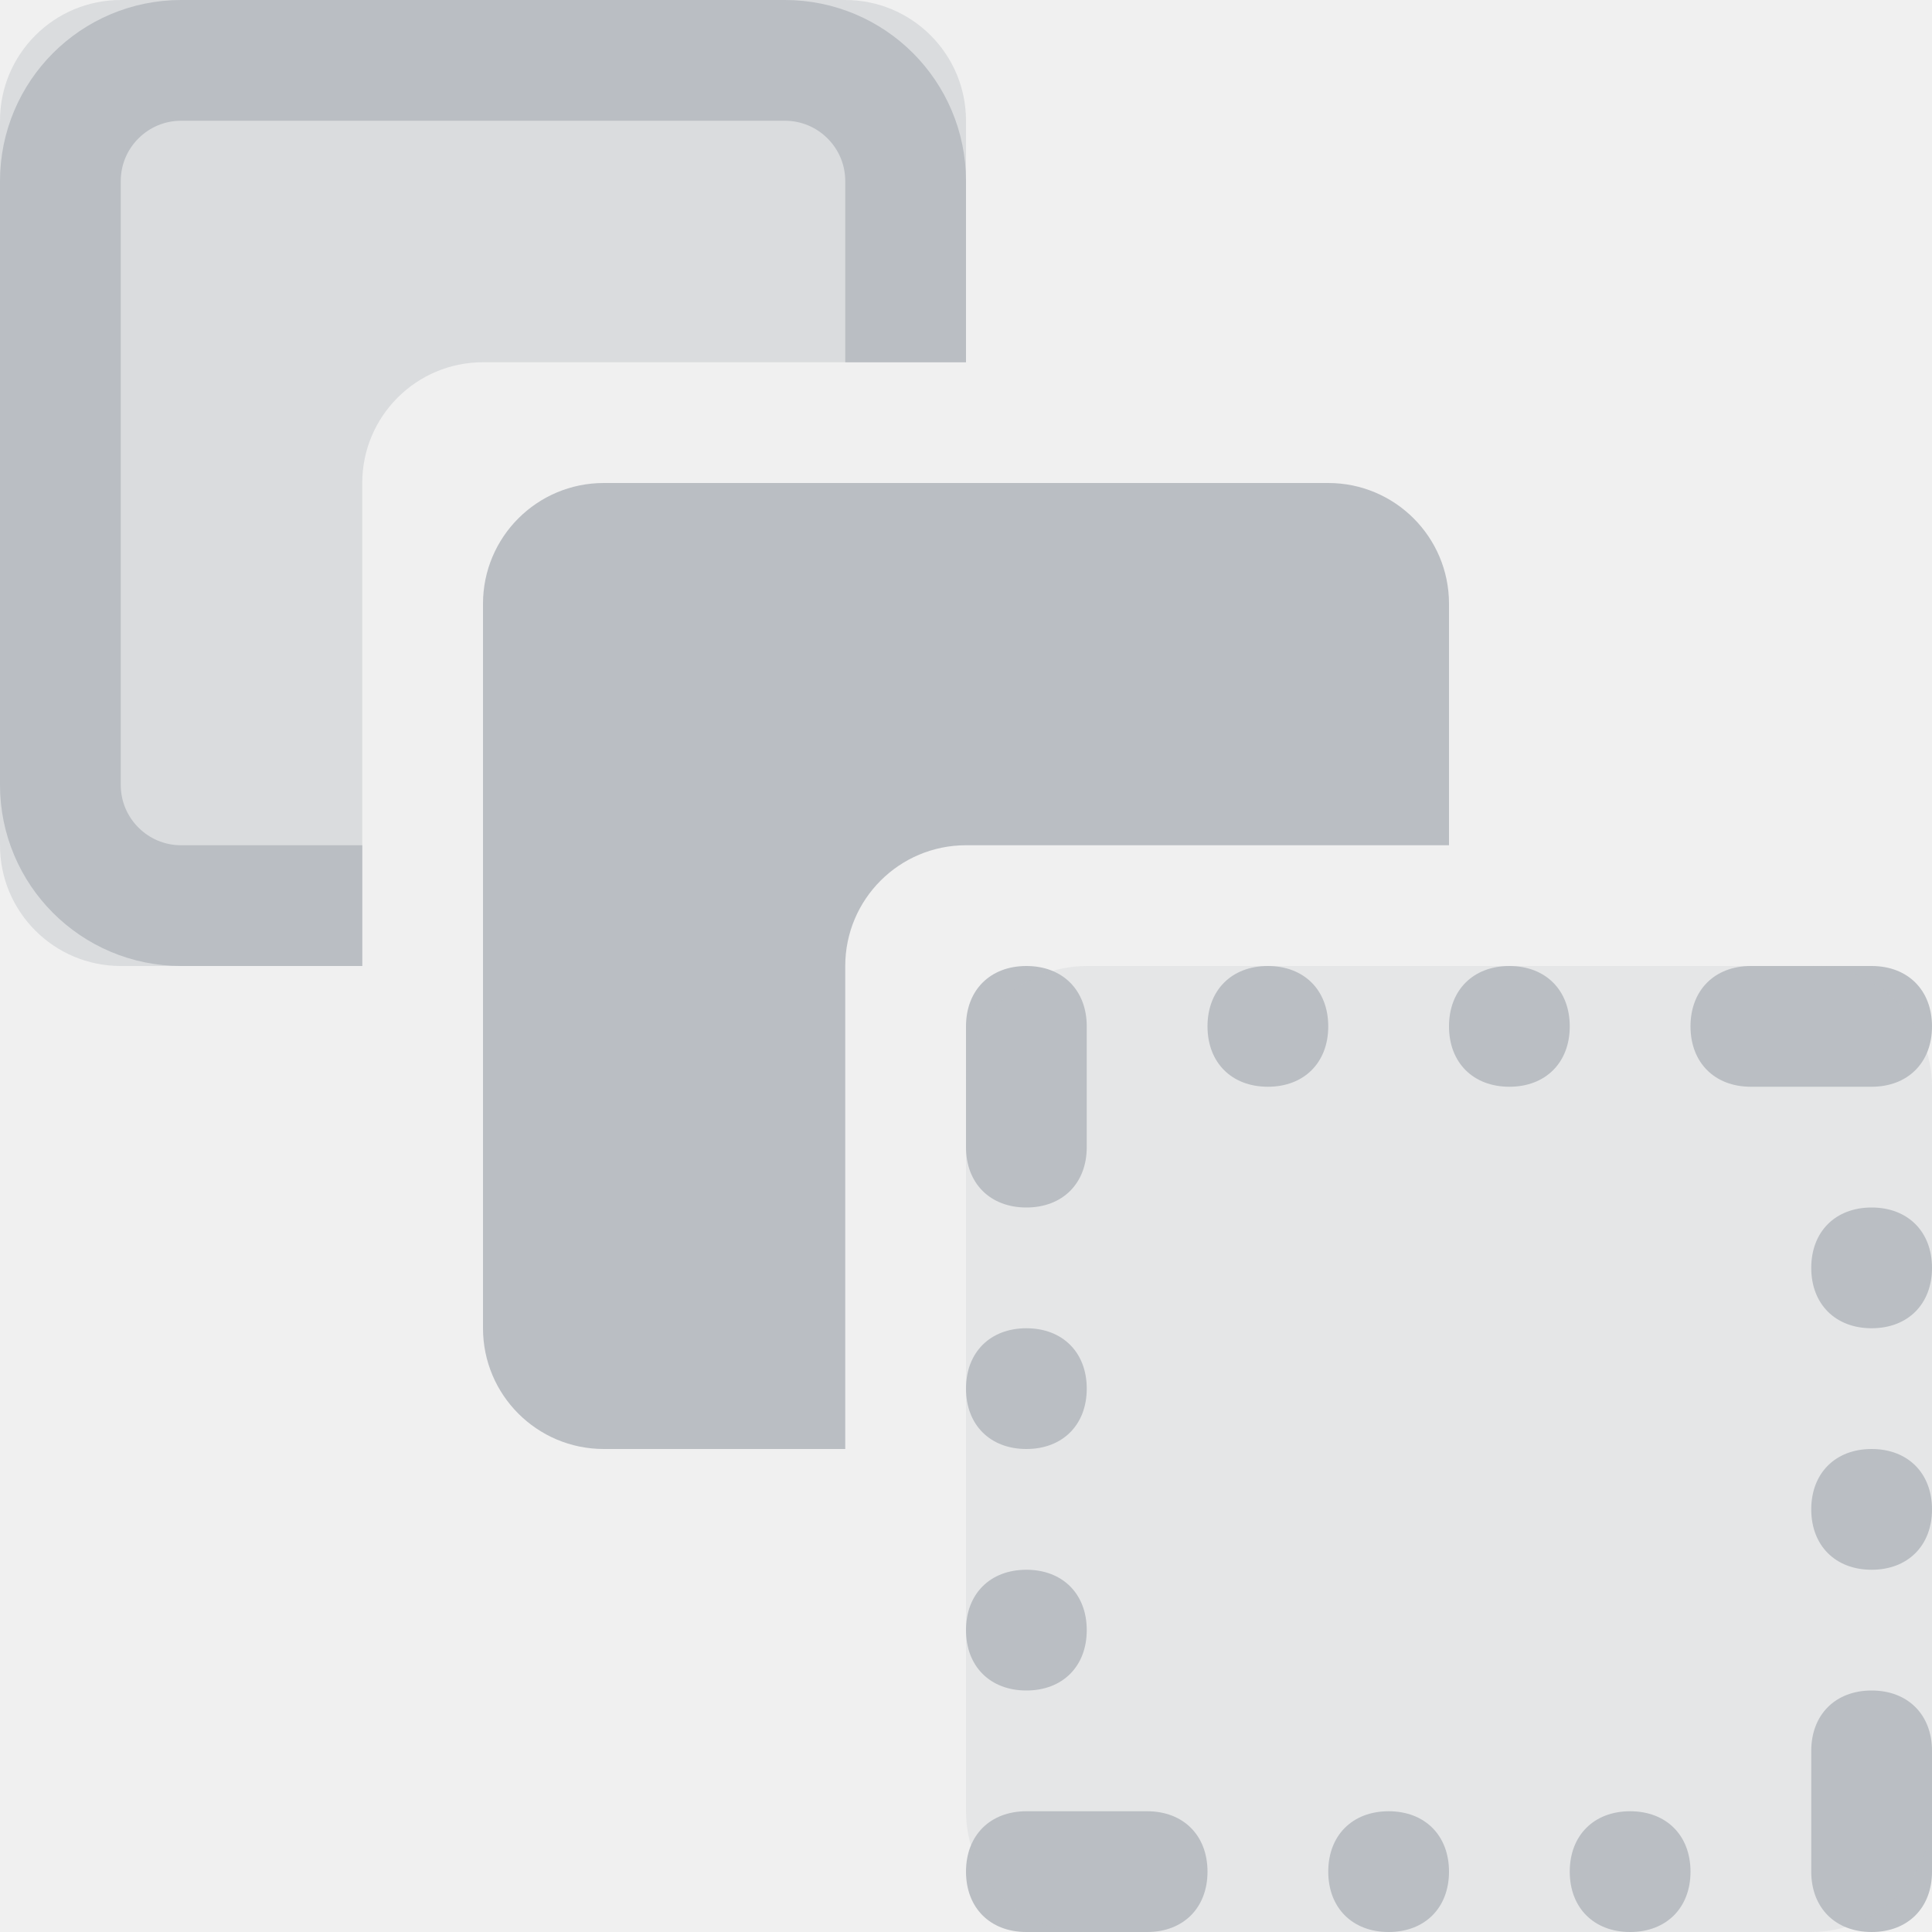
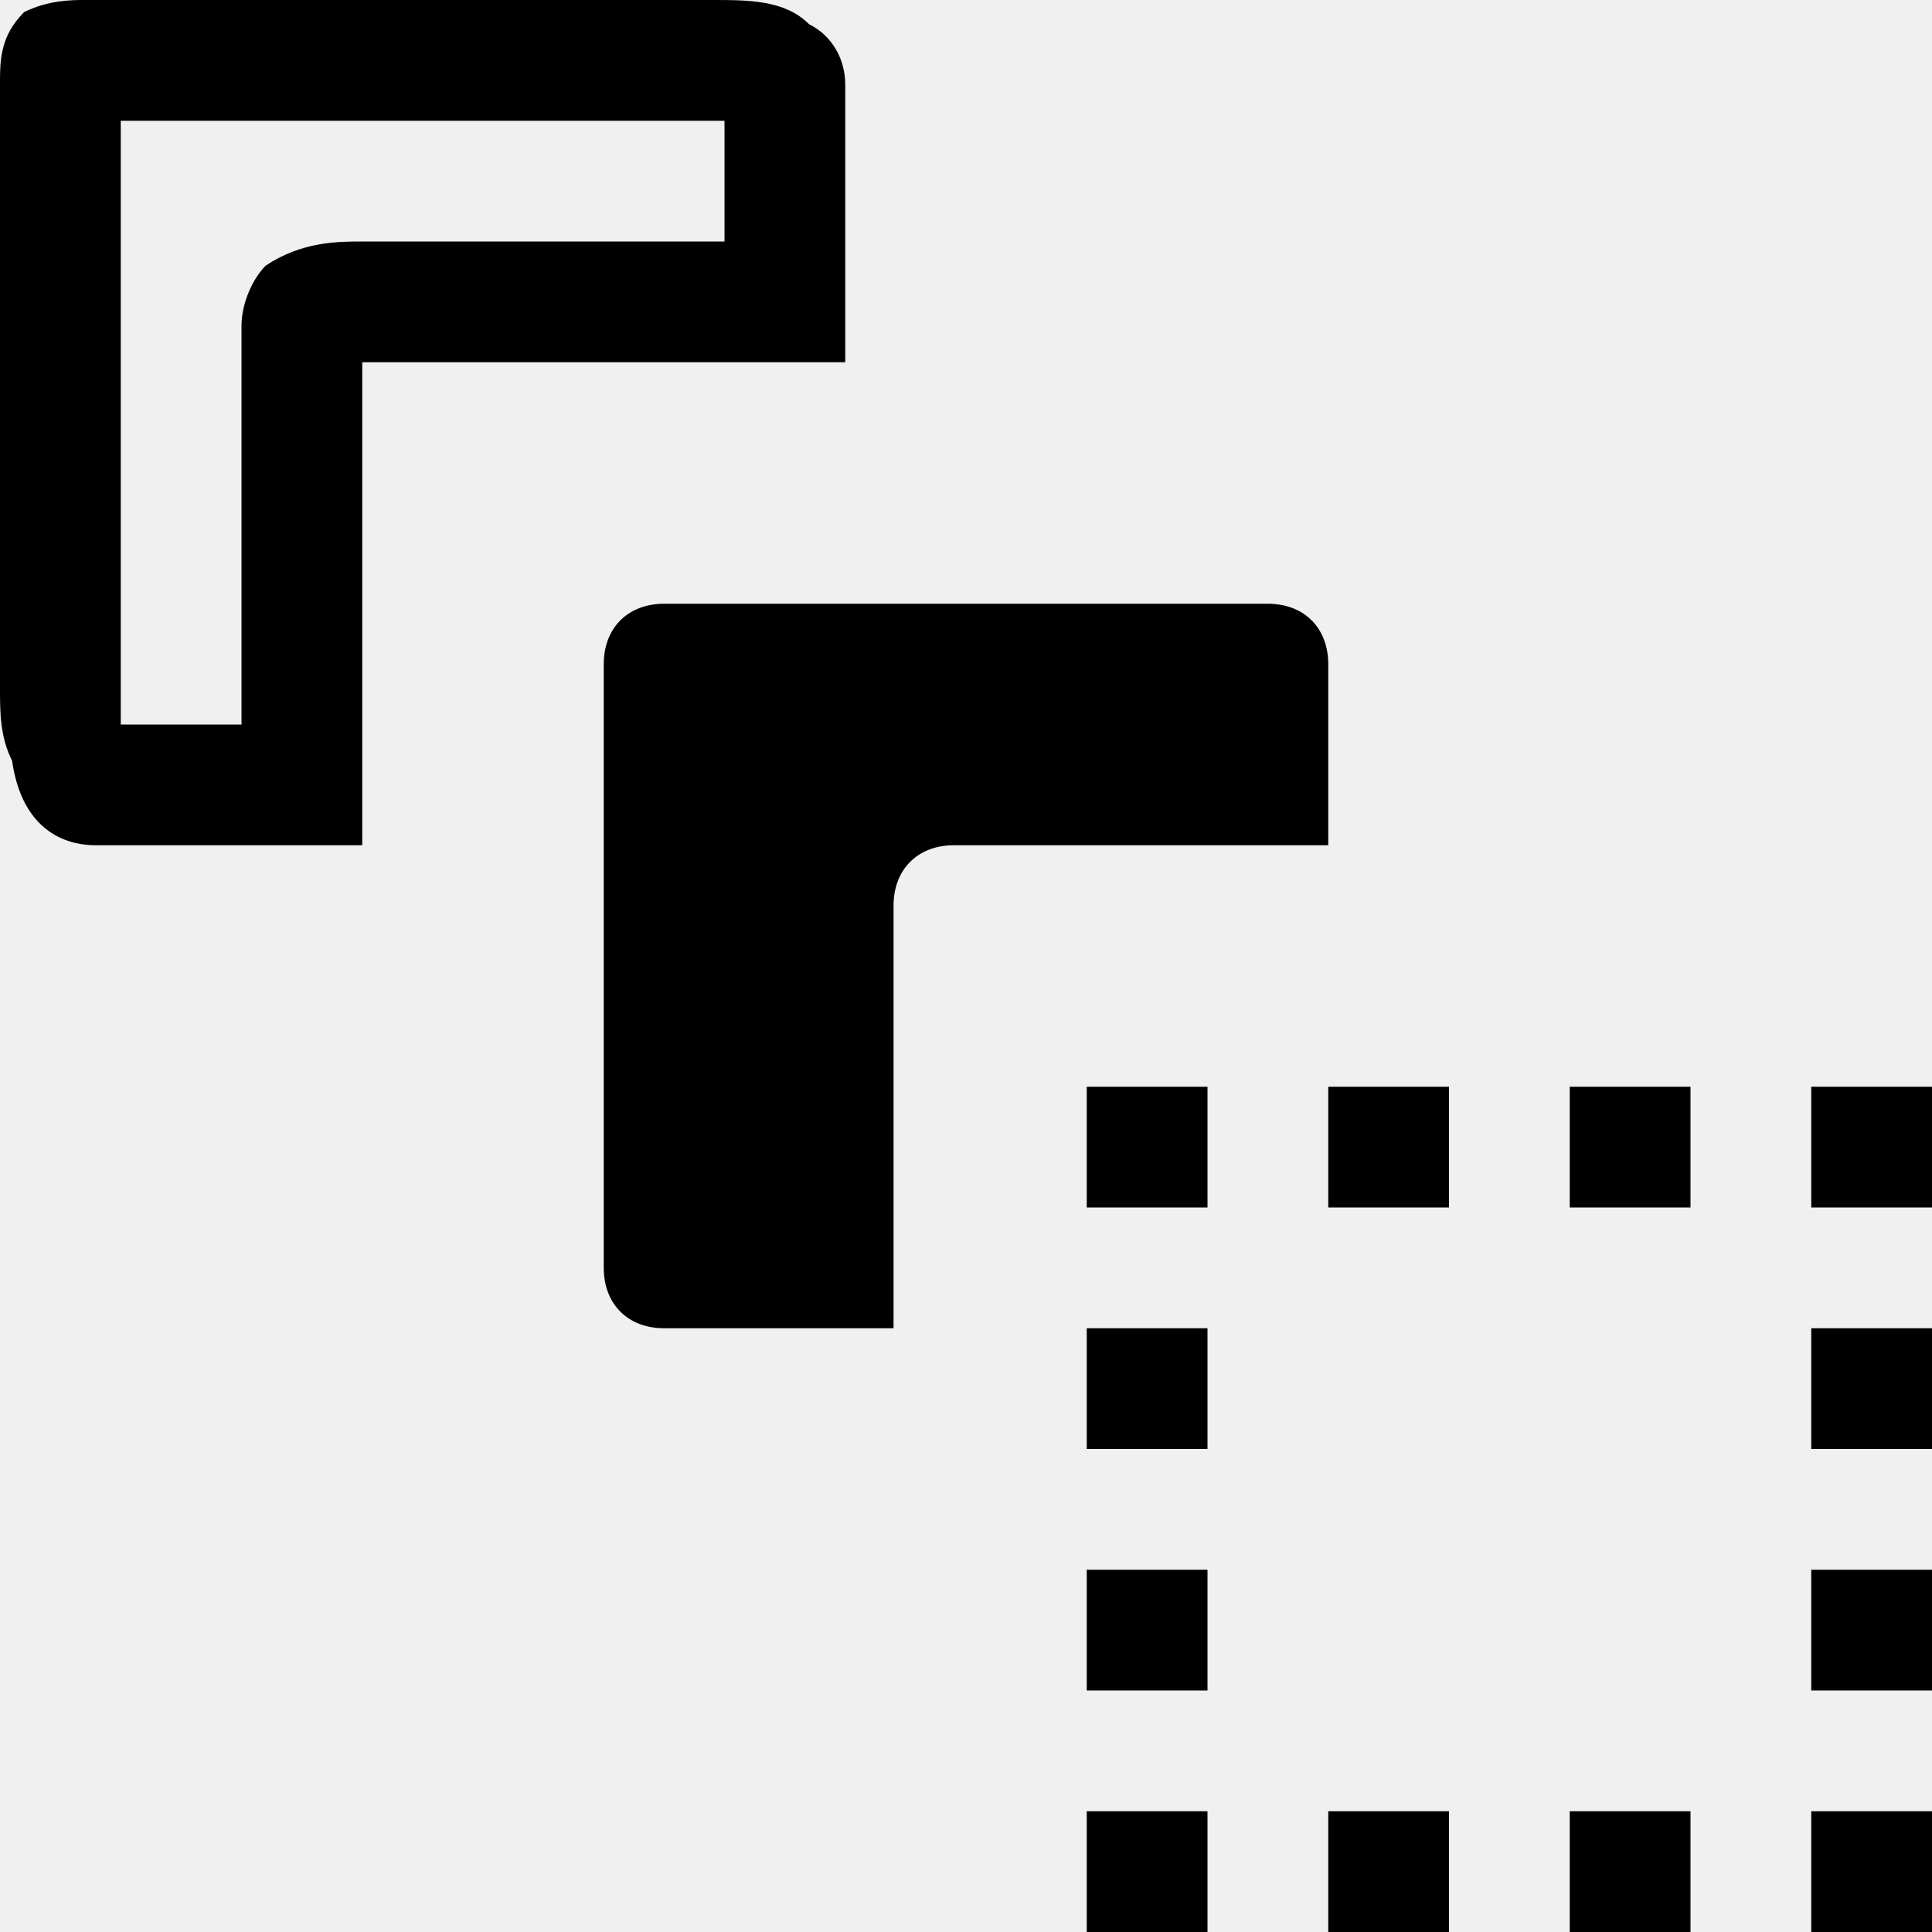
- <svg xmlns="http://www.w3.org/2000/svg" xmlns:xlink="http://www.w3.org/1999/xlink" width="16" height="16" viewBox="0 0 16 16" color="#babec3">
-   <defs>
-     <rect id="class-block-maskBG" width="8" height="8" fill="#fff" />
-     <rect id="class-block" width="8" height="8" rx="1" ry="1" />
-     <mask id="mask-block-solid">
-       <use xlink:href="#class-block-maskBG" />
-       <use xlink:href="#class-block" transform="translate(3 3)" fill="#000" />
-     </mask>
-   </defs>
-   <rect x=".5" y=".5" width="7" height="7" rx="1" ry="1" mask="url(#mask-block-solid)" fill="none" stroke="currentColor" stroke-width="1" />
-   <use xlink:href="#class-block" mask="url(#mask-block-solid)" fill="currentColor" fill-opacity=".4" />
-   <use xlink:href="#class-block" mask="url(#mask-block-solid)" fill="currentColor" transform="translate(4 4)" />
-   <g transform="translate(8 8)" fill="currentColor">
-     <path d="M2.5,0C2.2,0,2,0.2,2,0.5C2,0.8,2.2,1,2.5,1C2.8,1,3,0.8,3,0.5 C3,0.2,2.8,0,2.5,0z M4.5,0C4.2,0,4,0.2,4,0.5C4,0.8,4.2,1,4.5,1C4.8,1,5,0.8,5,0.5C5,0.2,4.8,0,4.5,0z M0.5,6C0.8,6,1,5.8,1,5.5 C1,5.2,0.8,5,0.5,5C0.2,5,0,5.2,0,5.5C0,5.8,0.2,6,0.5,6z M0.5,4C0.8,4,1,3.8,1,3.5C1,3.2,0.8,3,0.5,3C0.2,3,0,3.2,0,3.5 C0,3.8,0.2,4,0.5,4z M7.5,2C7.2,2,7,2.2,7,2.5C7,2.8,7.2,3,7.5,3C7.8,3,8,2.8,8,2.5C8,2.2,7.8,2,7.5,2z M7.5,4C7.2,4,7,4.2,7,4.5 C7,4.8,7.2,5,7.5,5C7.8,5,8,4.8,8,4.5C8,4.2,7.8,4,7.5,4z M5.5,7C5.2,7,5,7.2,5,7.5C5,7.8,5.2,8,5.5,8C5.8,8,6,7.8,6,7.5 C6,7.2,5.8,7,5.5,7z M3.5,7C3.2,7,3,7.2,3,7.5C3,7.8,3.2,8,3.5,8C3.8,8,4,7.8,4,7.5C4,7.2,3.8,7,3.5,7z M0.5,2C0.8,2,1,1.8,1,1.5v-1 C1,0.2,0.8,0,0.5,0C0.2,0,0,0.2,0,0.5v1C0,1.8,0.2,2,0.5,2z M8,0.5C8,0.2,7.8,0,7.5,0h-1C6.2,0,6,0.2,6,0.5C6,0.8,6.2,1,6.5,1h1 C7.8,1,8,0.8,8,0.5z M7.5,6C7.2,6,7,6.2,7,6.5v1C7,7.8,7.2,8,7.5,8C7.8,8,8,7.8,8,7.5v-1C8,6.2,7.8,6,7.5,6z M1.5,7h-1 C0.2,7,0,7.2,0,7.5C0,7.8,0.2,8,0.5,8h1C1.8,8,2,7.8,2,7.5C2,7.2,1.8,7,1.5,7z" />
-     <use xlink:href="#class-block" fill-opacity=".2" />
-   </g>
+ <svg xmlns="http://www.w3.org/2000/svg" width="16" height="16" viewBox="0 0 16 16" fill="context-fill #0b0b0b">
+   <path d="M11 7V5.5c0-.3-.2-.5-.5-.5h-5c-.3 0-.5.2-.5.5v5c0 .3.2.5.5.5h1.9V7.5c0-.3.2-.5.5-.5H11zM3 7H.8c-.1 0-.6 0-.7-.7-.1-.2-.1-.4-.1-.6v-5C0 .5 0 .3.2.1.4 0 .6 0 .7 0h5.2c.3 0 .6 0 .8.2.2.1.3.3.3.5V3H3v4zM1 6h1V2.7c0-.2.1-.4.2-.5.3-.2.6-.2.8-.2h3V1H1v5z" />
+   <path d="M9 9h1v1H9V9zm5 1h-1V9h1v1zm-2 0h-1V9h1v1zm3-1h1v1h-1V9zm1 5h-1v-1h1v1zm0-2h-1v-1h1v1zm-1 3h1v1h-1v-1zm-1 1h-1v-1h1v1zm-2 0h-1v-1h1v1zm-3-1h1v1H9v-1zm1-1H9v-1h1v1zm0-2H9v-1h1v1z" />
</svg>
